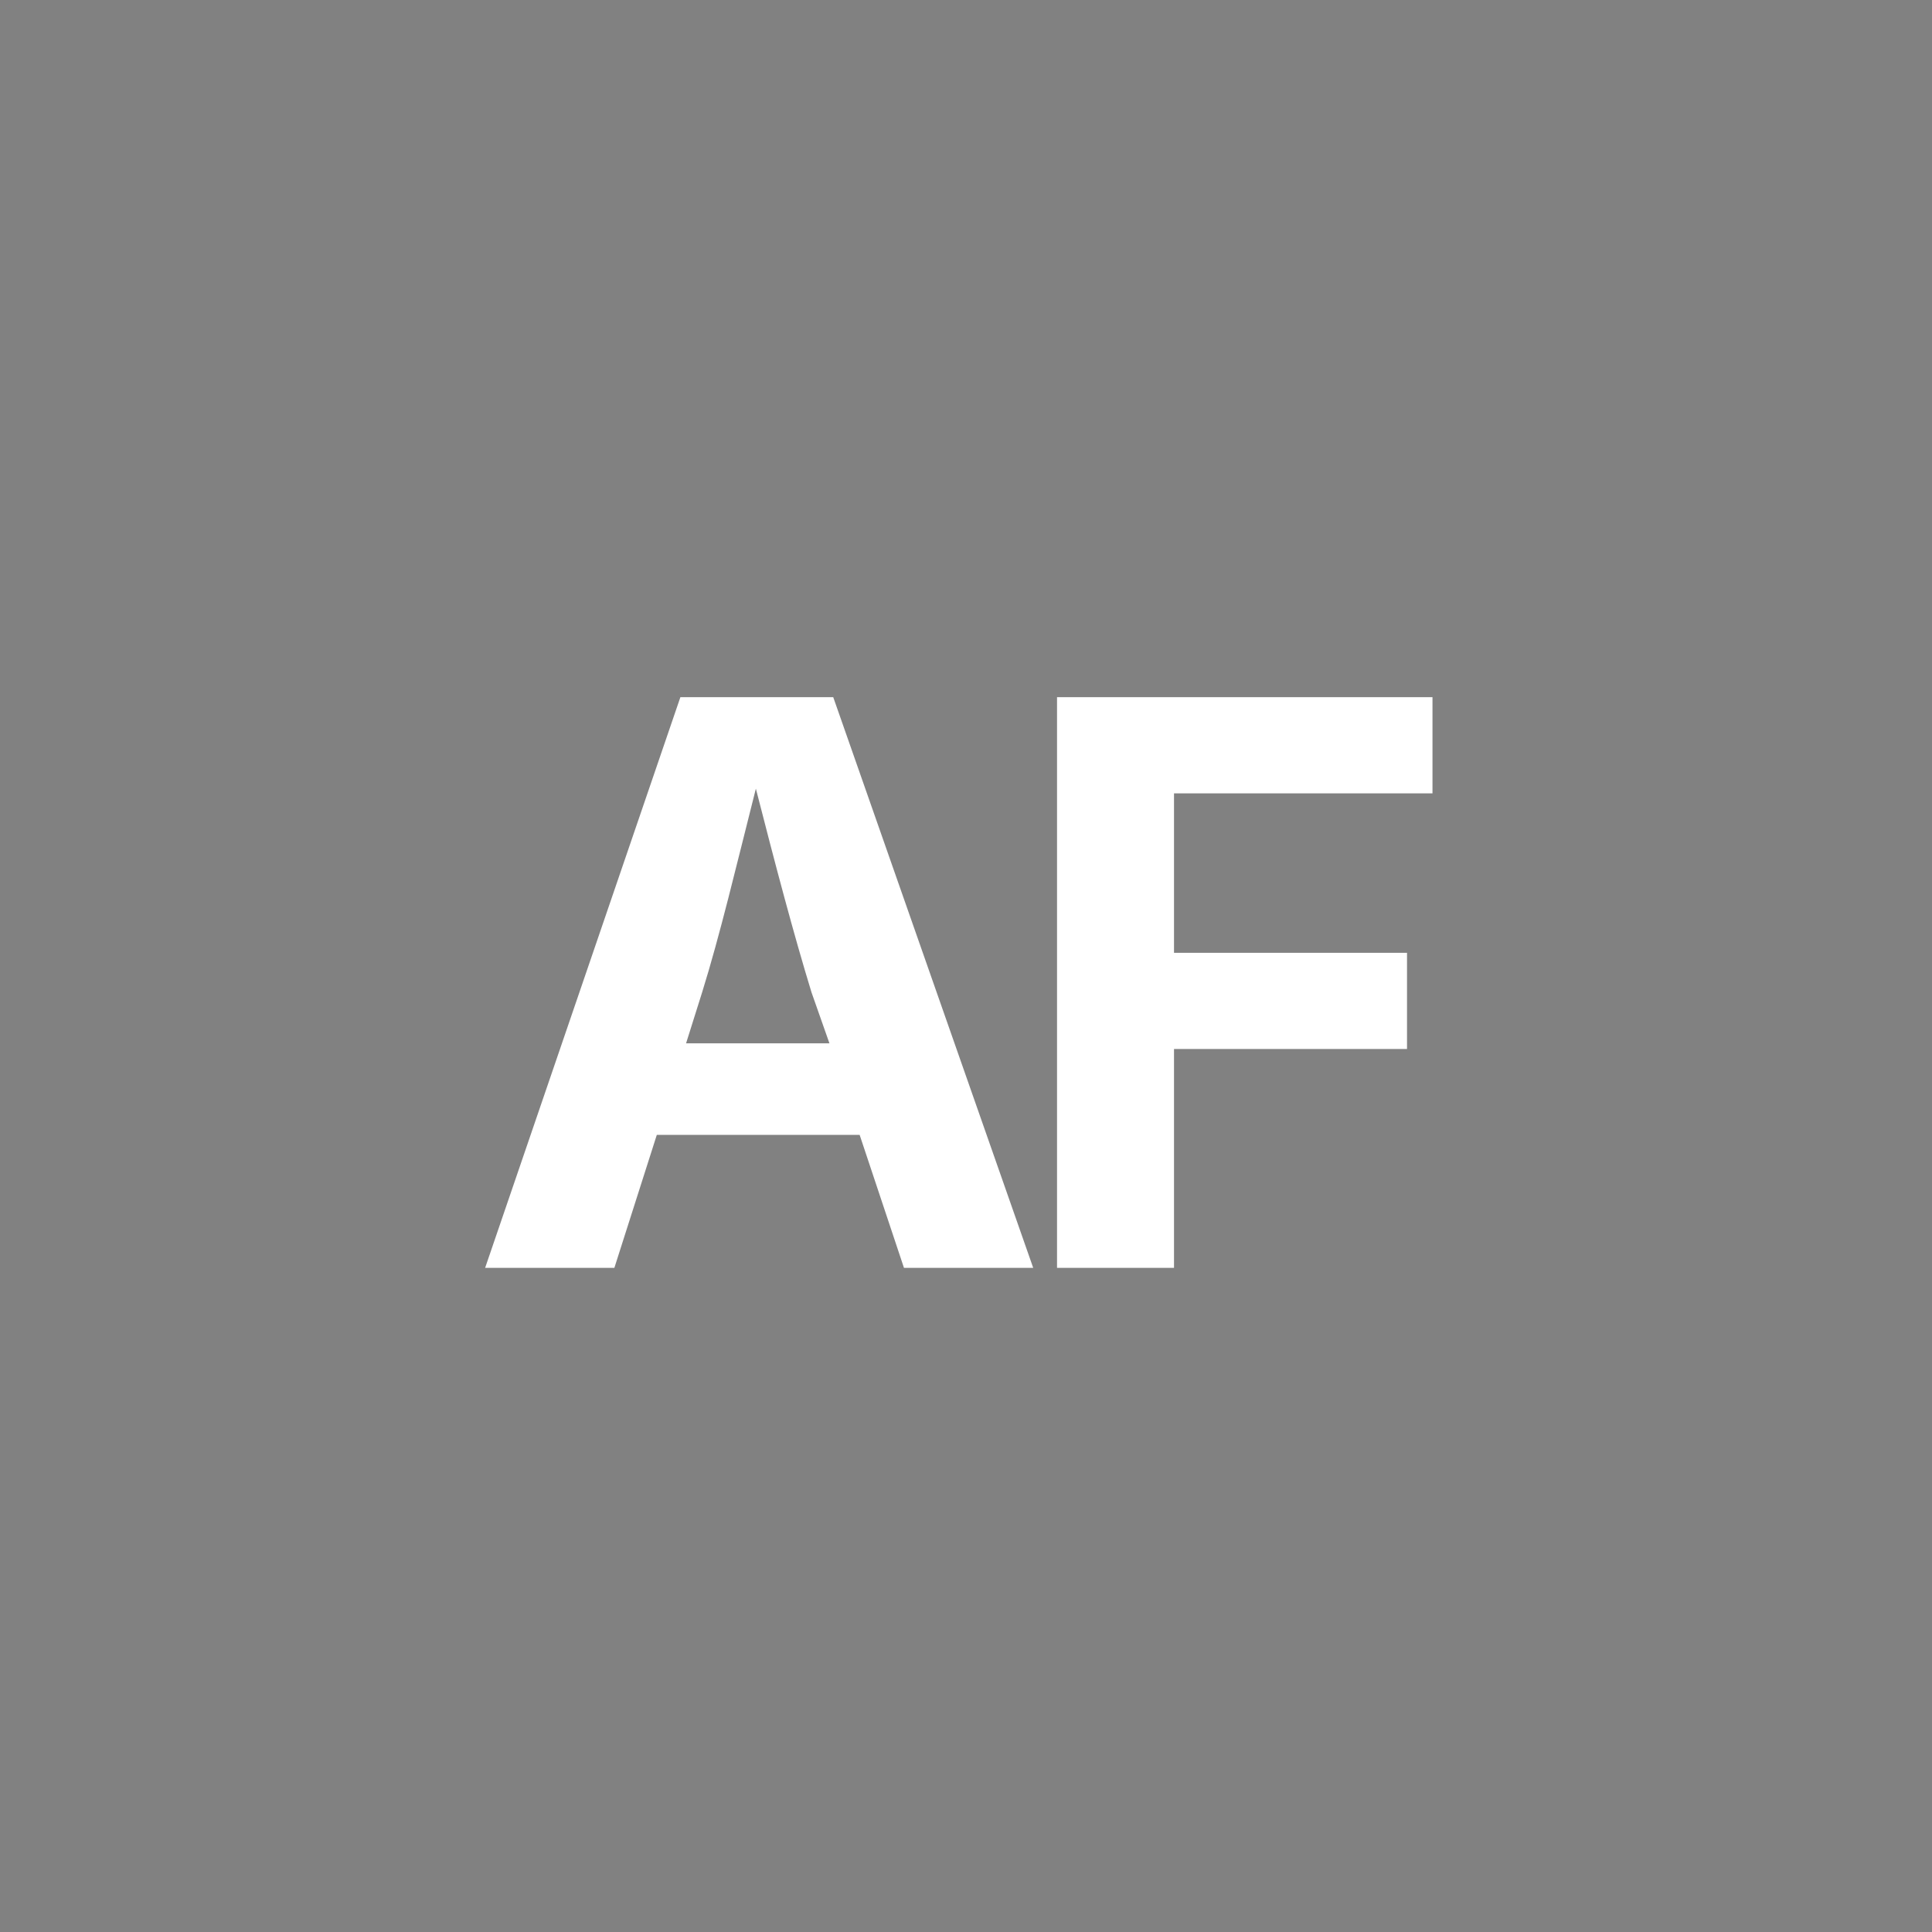
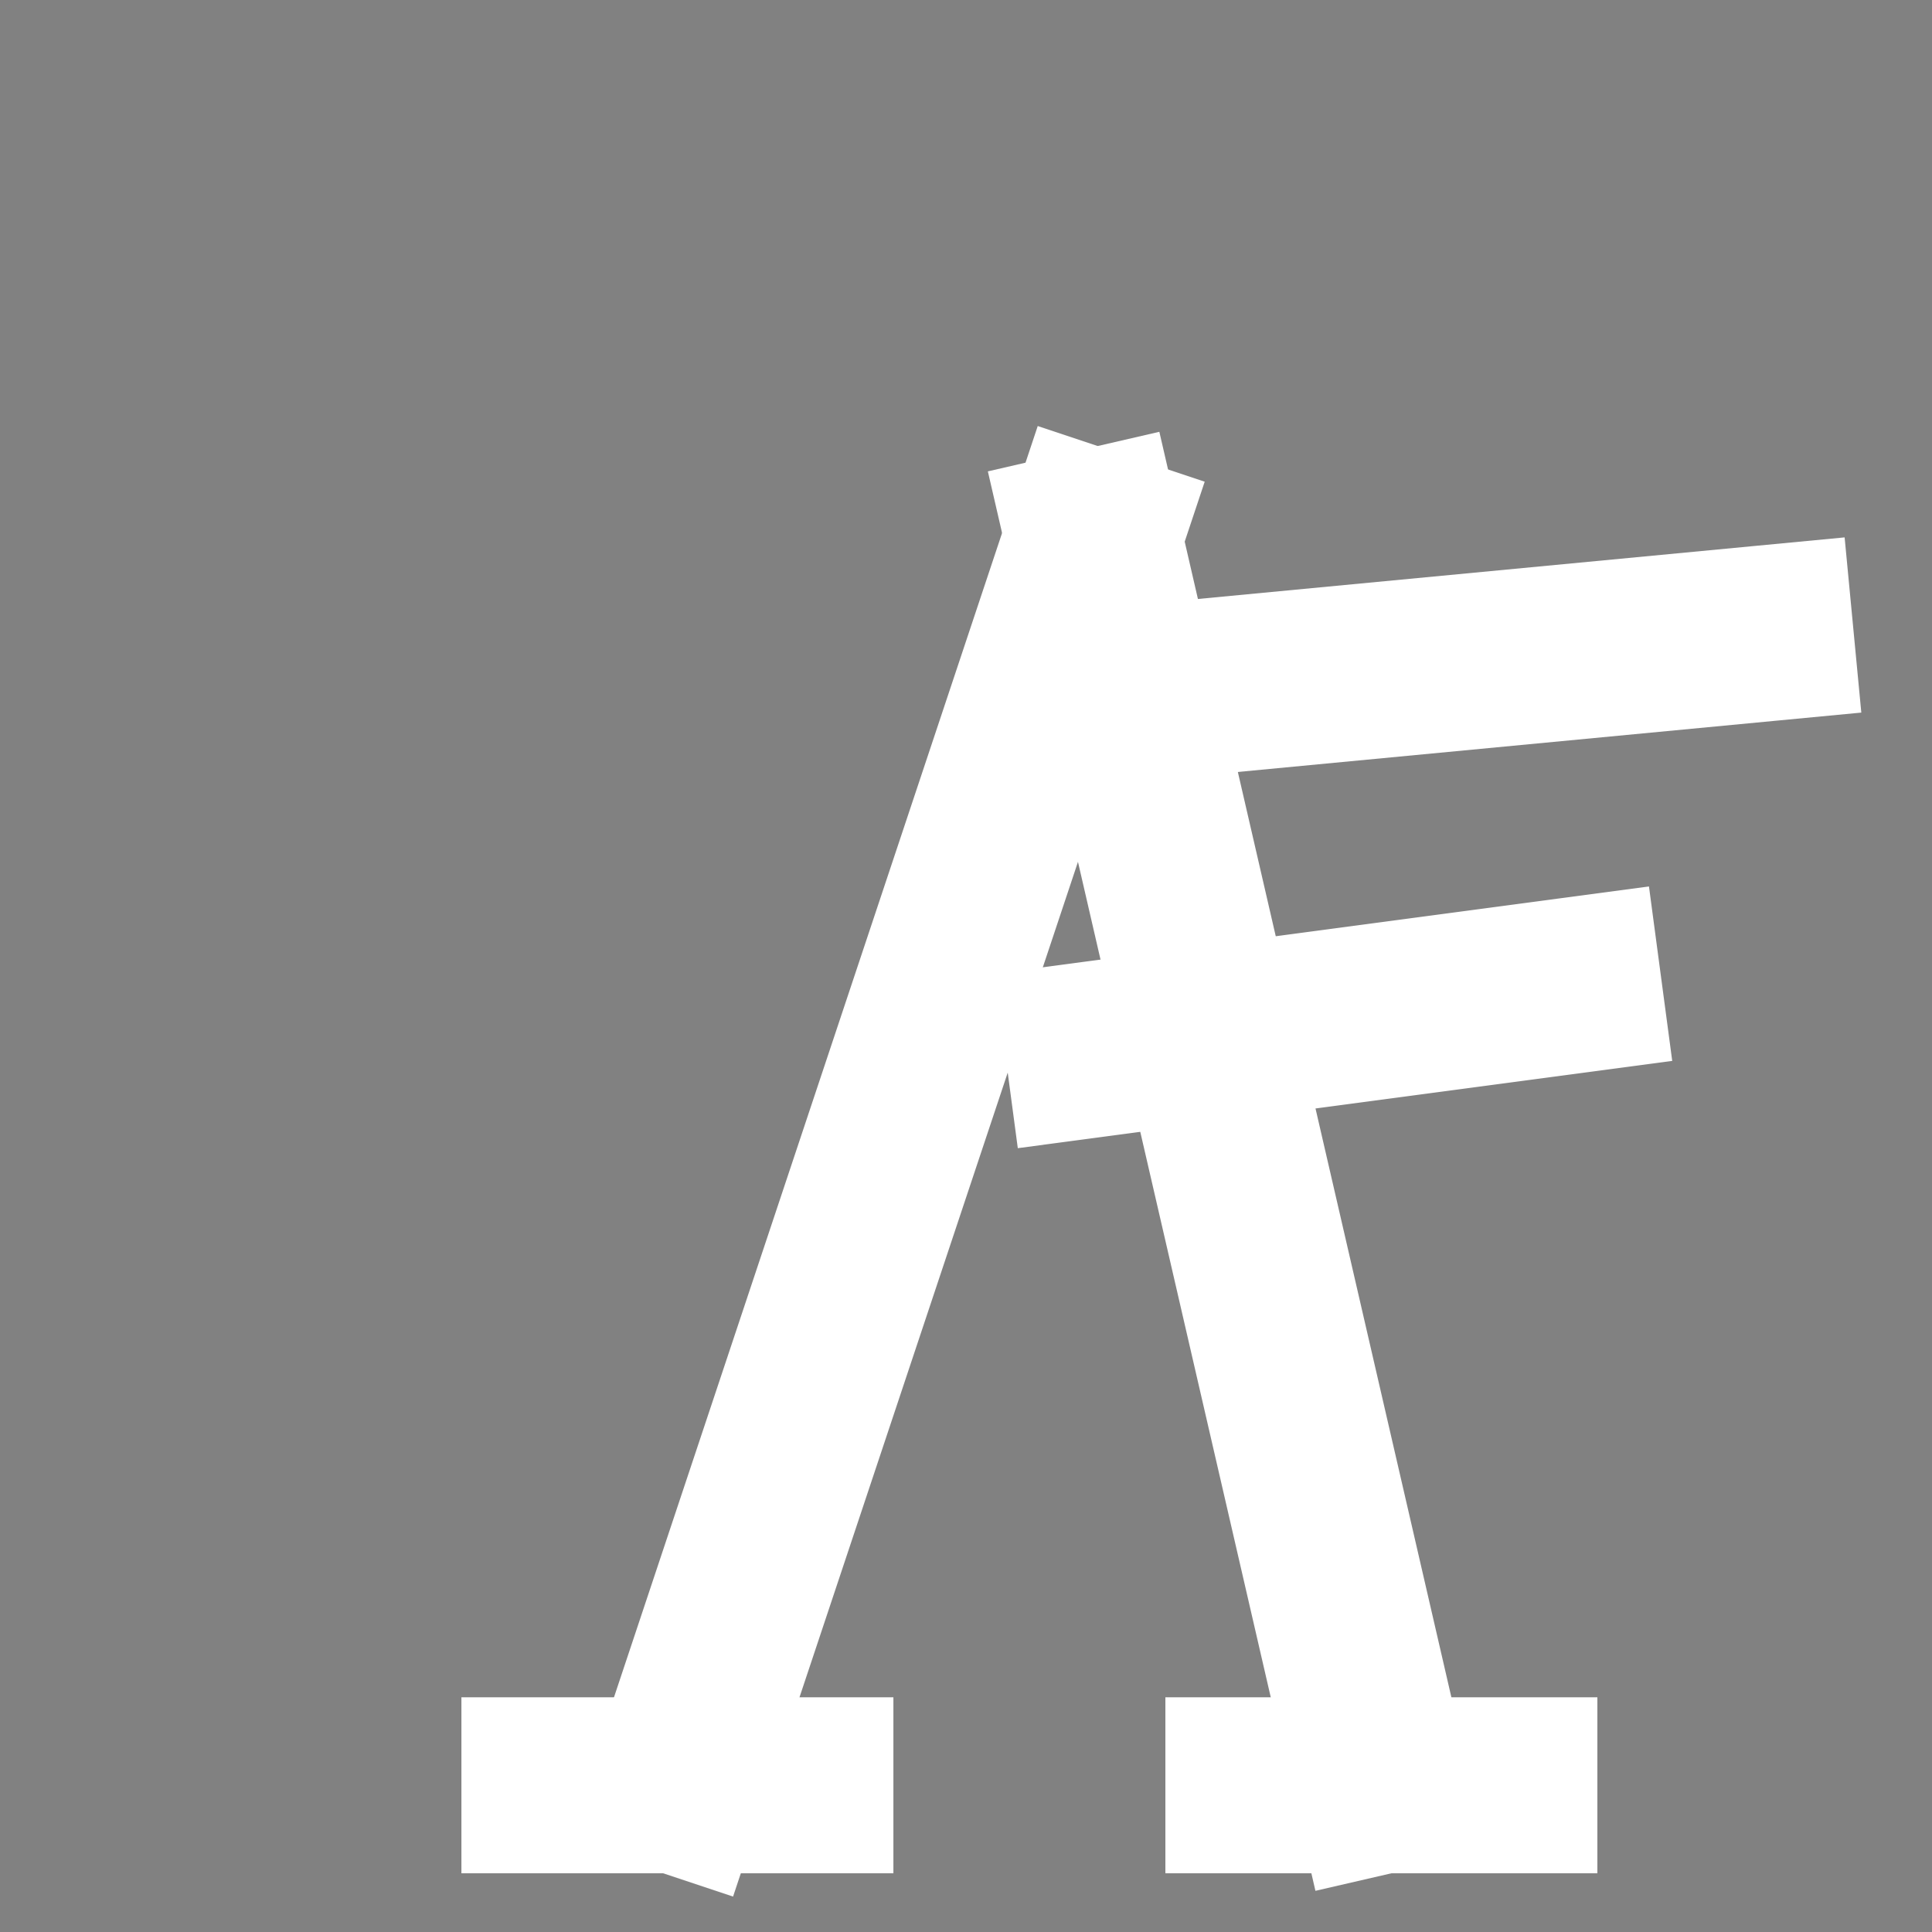
- <svg xmlns="http://www.w3.org/2000/svg" viewBox="0 0 32 32" fill="none">
+ <svg xmlns="http://www.w3.org/2000/svg" viewBox="0 0 32 32" fill="none" aria-label="Agile Fragile">
  <rect width="32" height="32" fill="#818181" />
-   <text x="16" y="21" text-anchor="middle" fill="#ffffff" font-family="Inter, Helvetica, Arial, sans-serif" font-size="13" font-weight="700" letter-spacing="-0.06em">AF</text>
+   <g transform="translate(3.8 3.6) scale(0.265)">
+     <g fill="#ffffff" stroke="#ffffff" stroke-width="11" stroke-linecap="square" stroke-linejoin="miter">
+       <path d="M28 98 L54 20" fill="none" />
+       <path d="M54 20 L72 98" fill="none" />
+       <path d="M54 30 L96 26" fill="none" />
+       <path d="M54 52 L84 48" fill="none" />
+       <path d="M20 98 H36" fill="none" />
+       <path d="M64 98 H80" fill="none" />
+     </g>
+   </g>
</svg>
